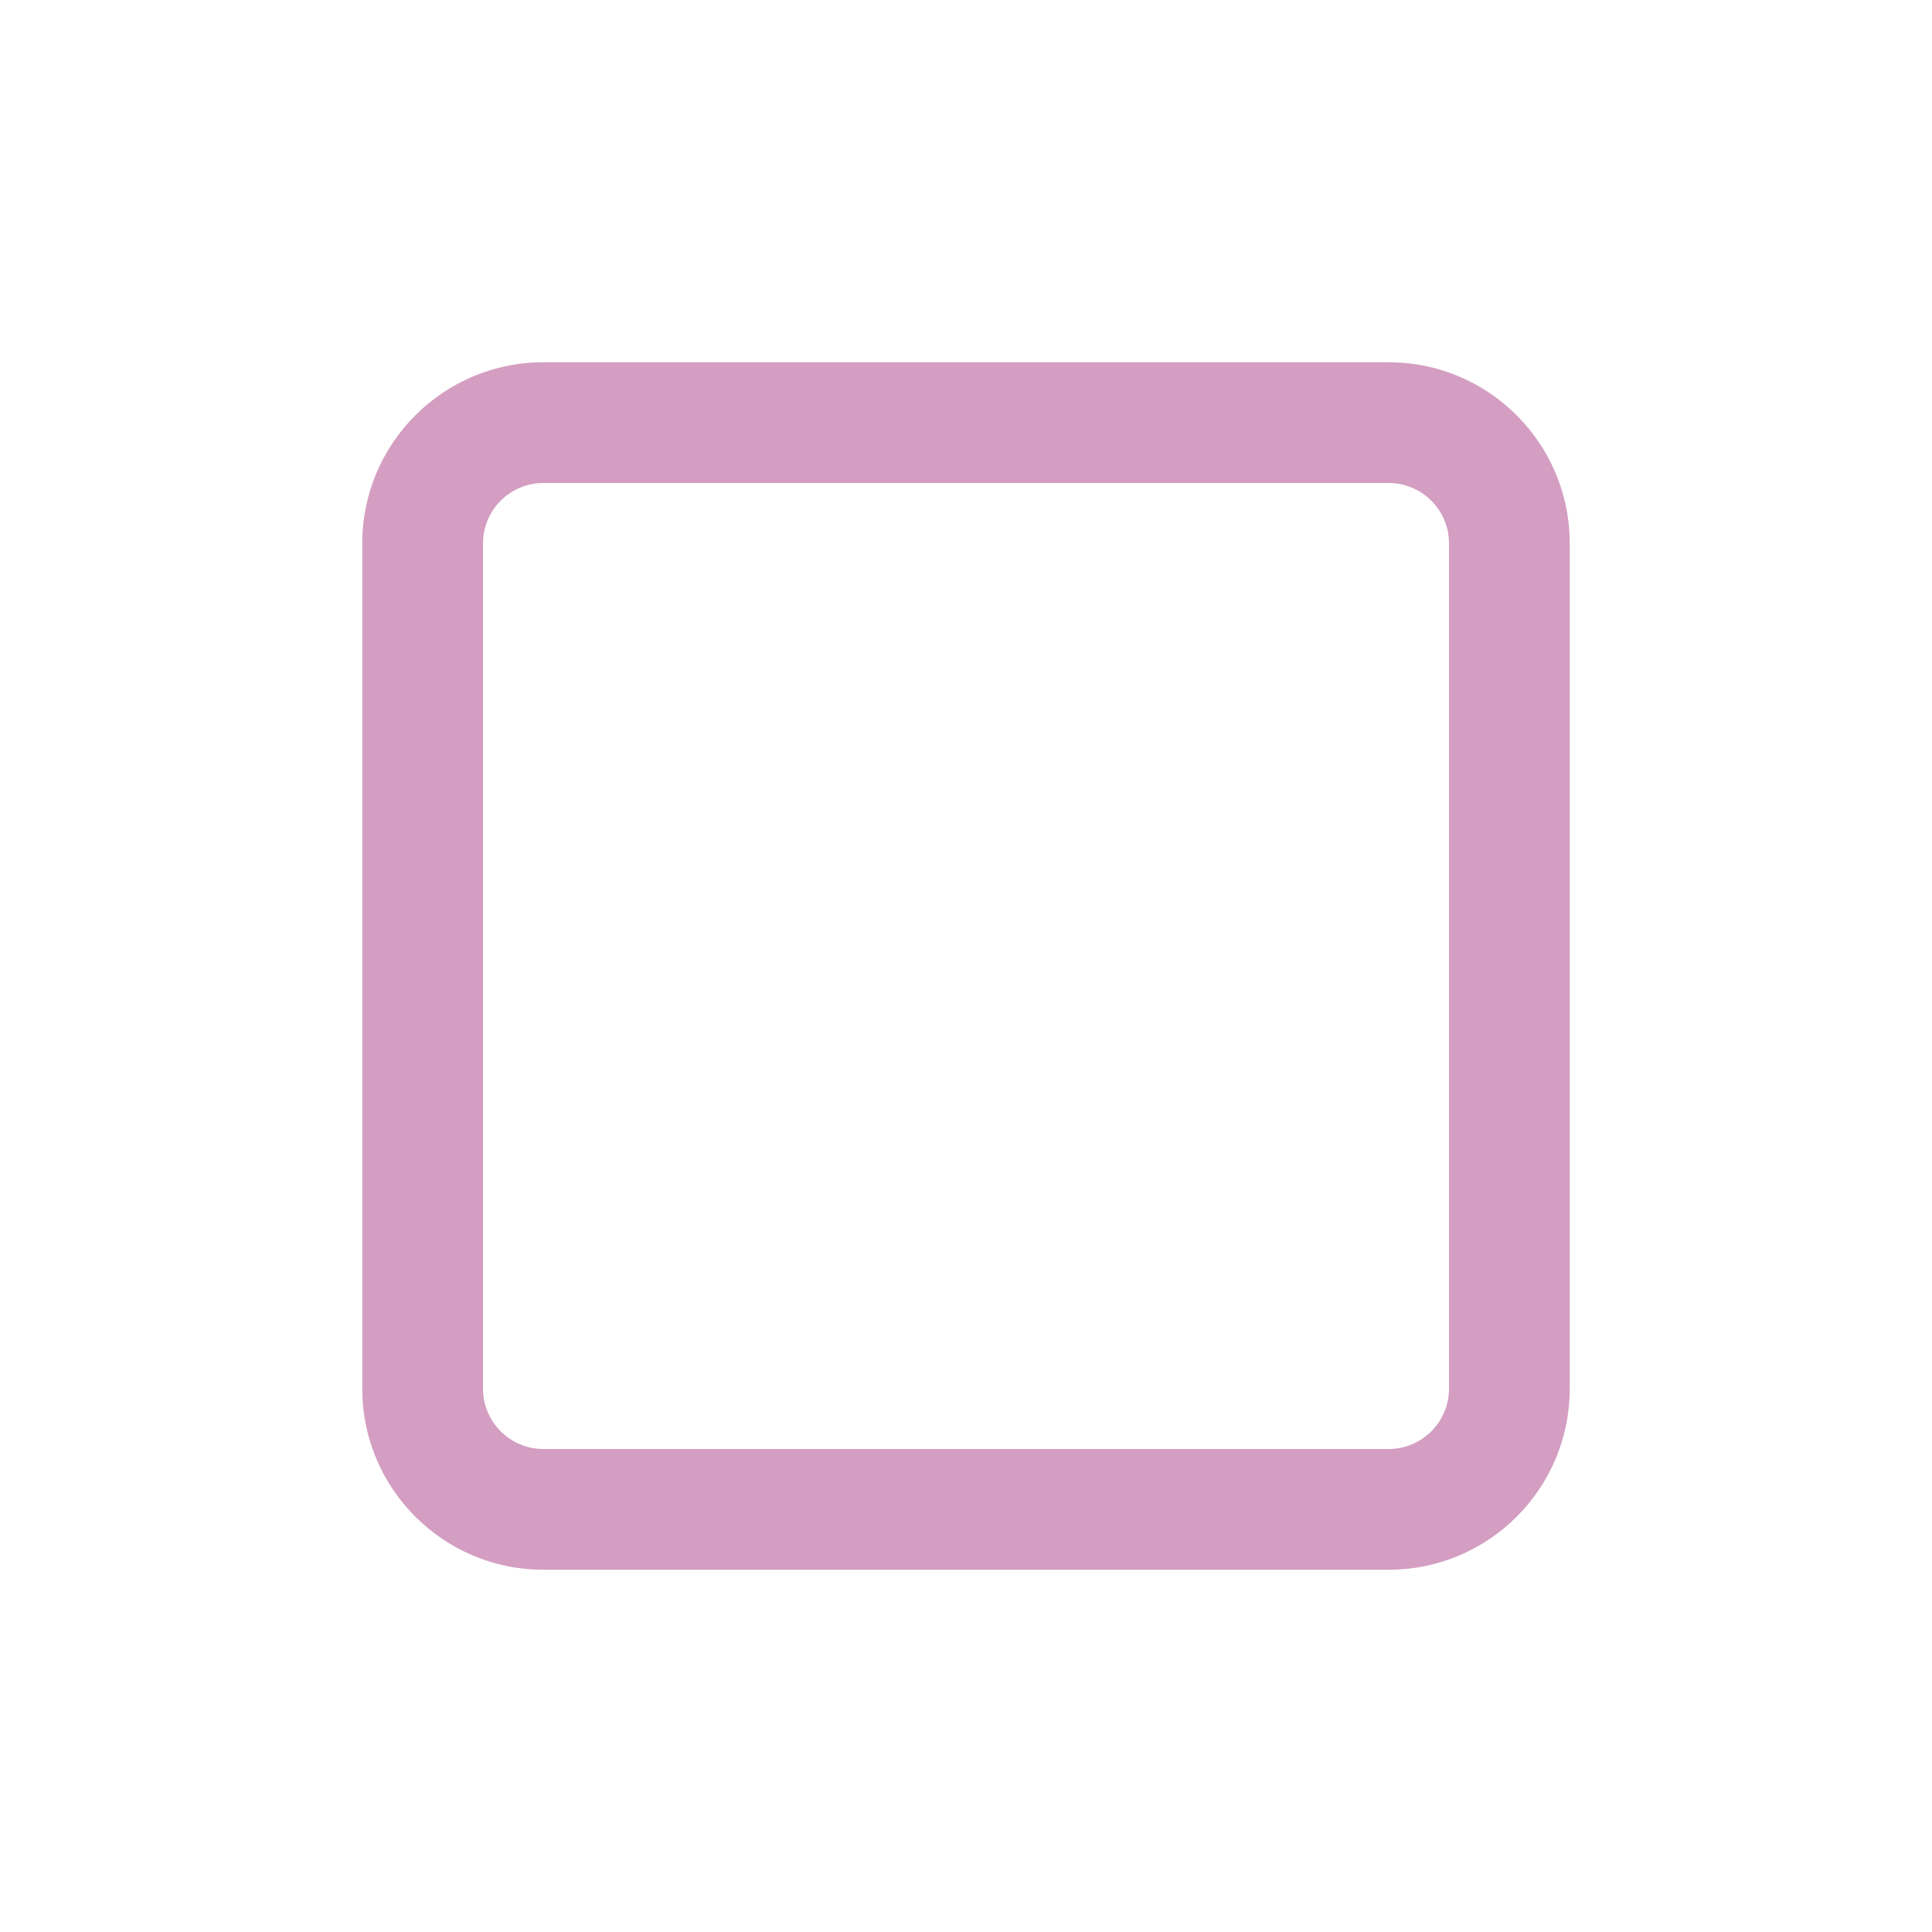
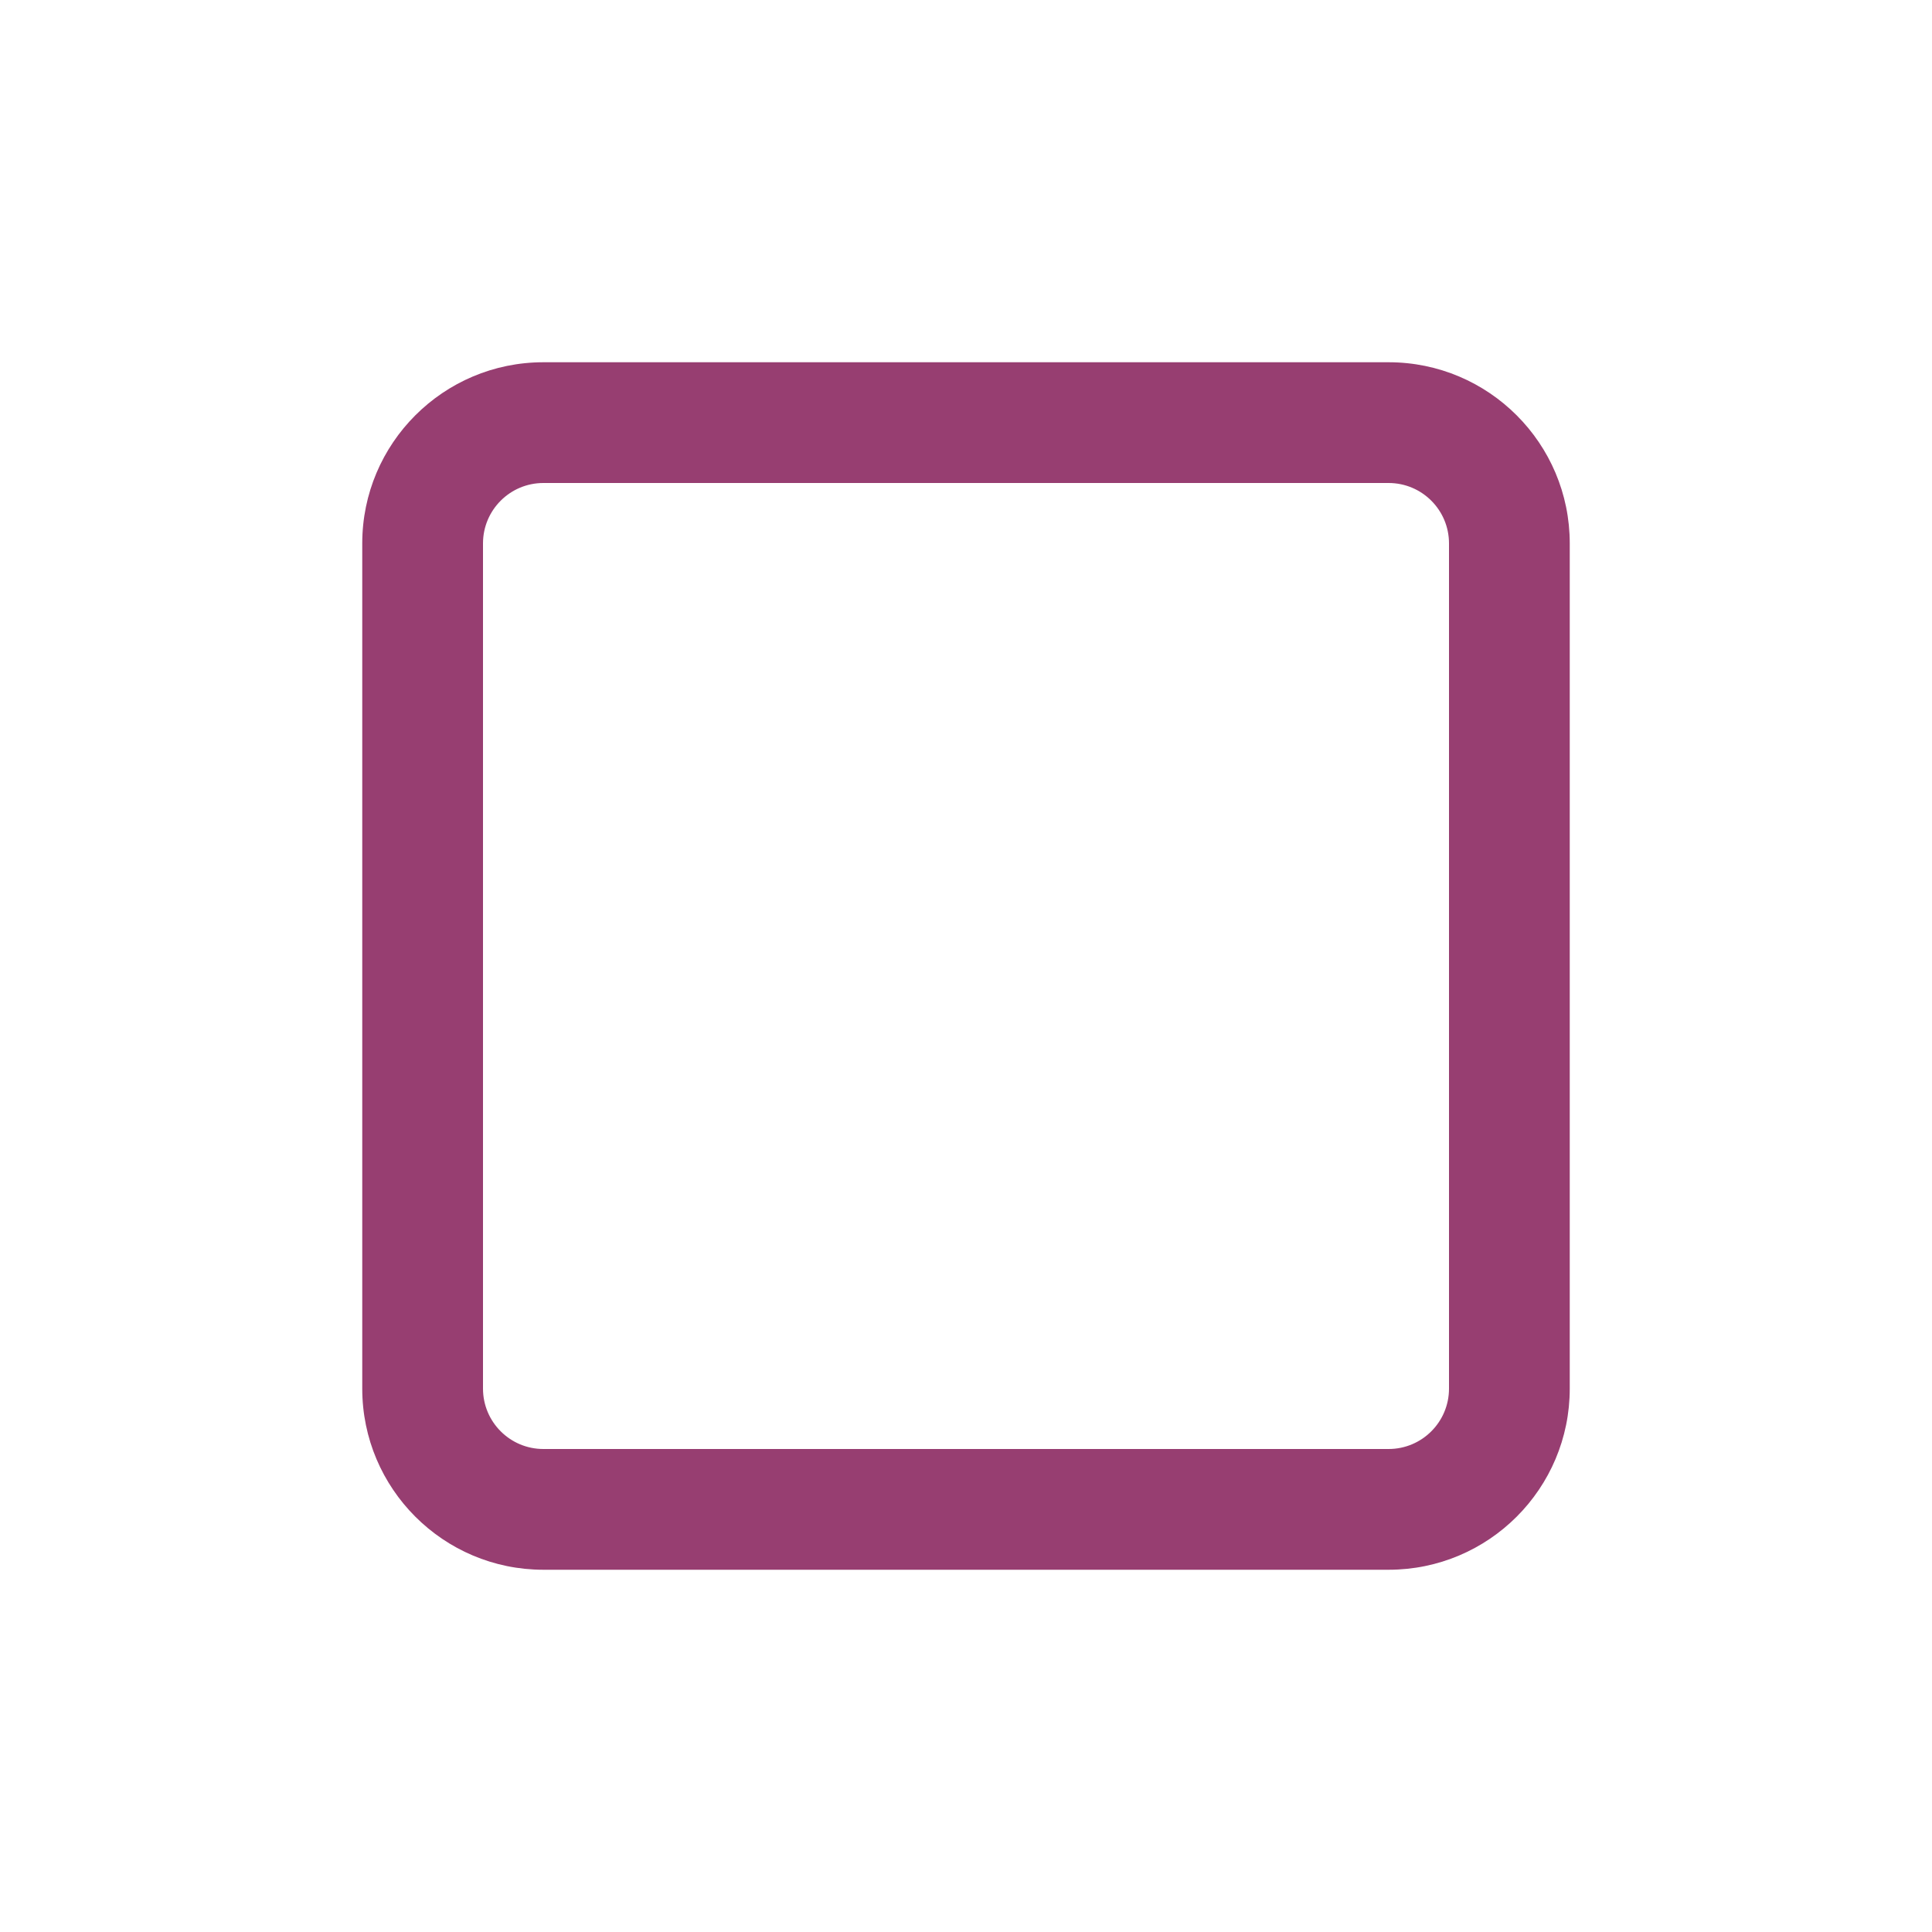
- <svg xmlns="http://www.w3.org/2000/svg" width="800px" height="800px" viewBox="0 0 16 16" fill="#D39EC1">
-   <path d="M4.5 3C3.672 3 3 3.672 3 4.5V11.5C3 12.328 3.672 13 4.5 13H11.5C12.328 13 13 12.328 13 11.5V4.5C13 3.672 12.328 3 11.5 3H4.5ZM4.5 4H11.5C11.776 4 12 4.224 12 4.5V11.5C12 11.776 11.776 12 11.5 12H4.5C4.224 12 4 11.776 4 11.5V4.5C4 4.224 4.224 4 4.5 4Z" fill="#D39EC1" />
+ <svg xmlns="http://www.w3.org/2000/svg" width="800px" height="800px" viewBox="0 0 16 16" fill="#973e71">
+   <path d="M4.5 3C3.672 3 3 3.672 3 4.5V11.5C3 12.328 3.672 13 4.5 13H11.5C12.328 13 13 12.328 13 11.5V4.5C13 3.672 12.328 3 11.5 3H4.5ZM4.5 4H11.5C11.776 4 12 4.224 12 4.5V11.5C12 11.776 11.776 12 11.5 12H4.5C4.224 12 4 11.776 4 11.5V4.5C4 4.224 4.224 4 4.5 4Z" fill="#973e71" />
</svg>
